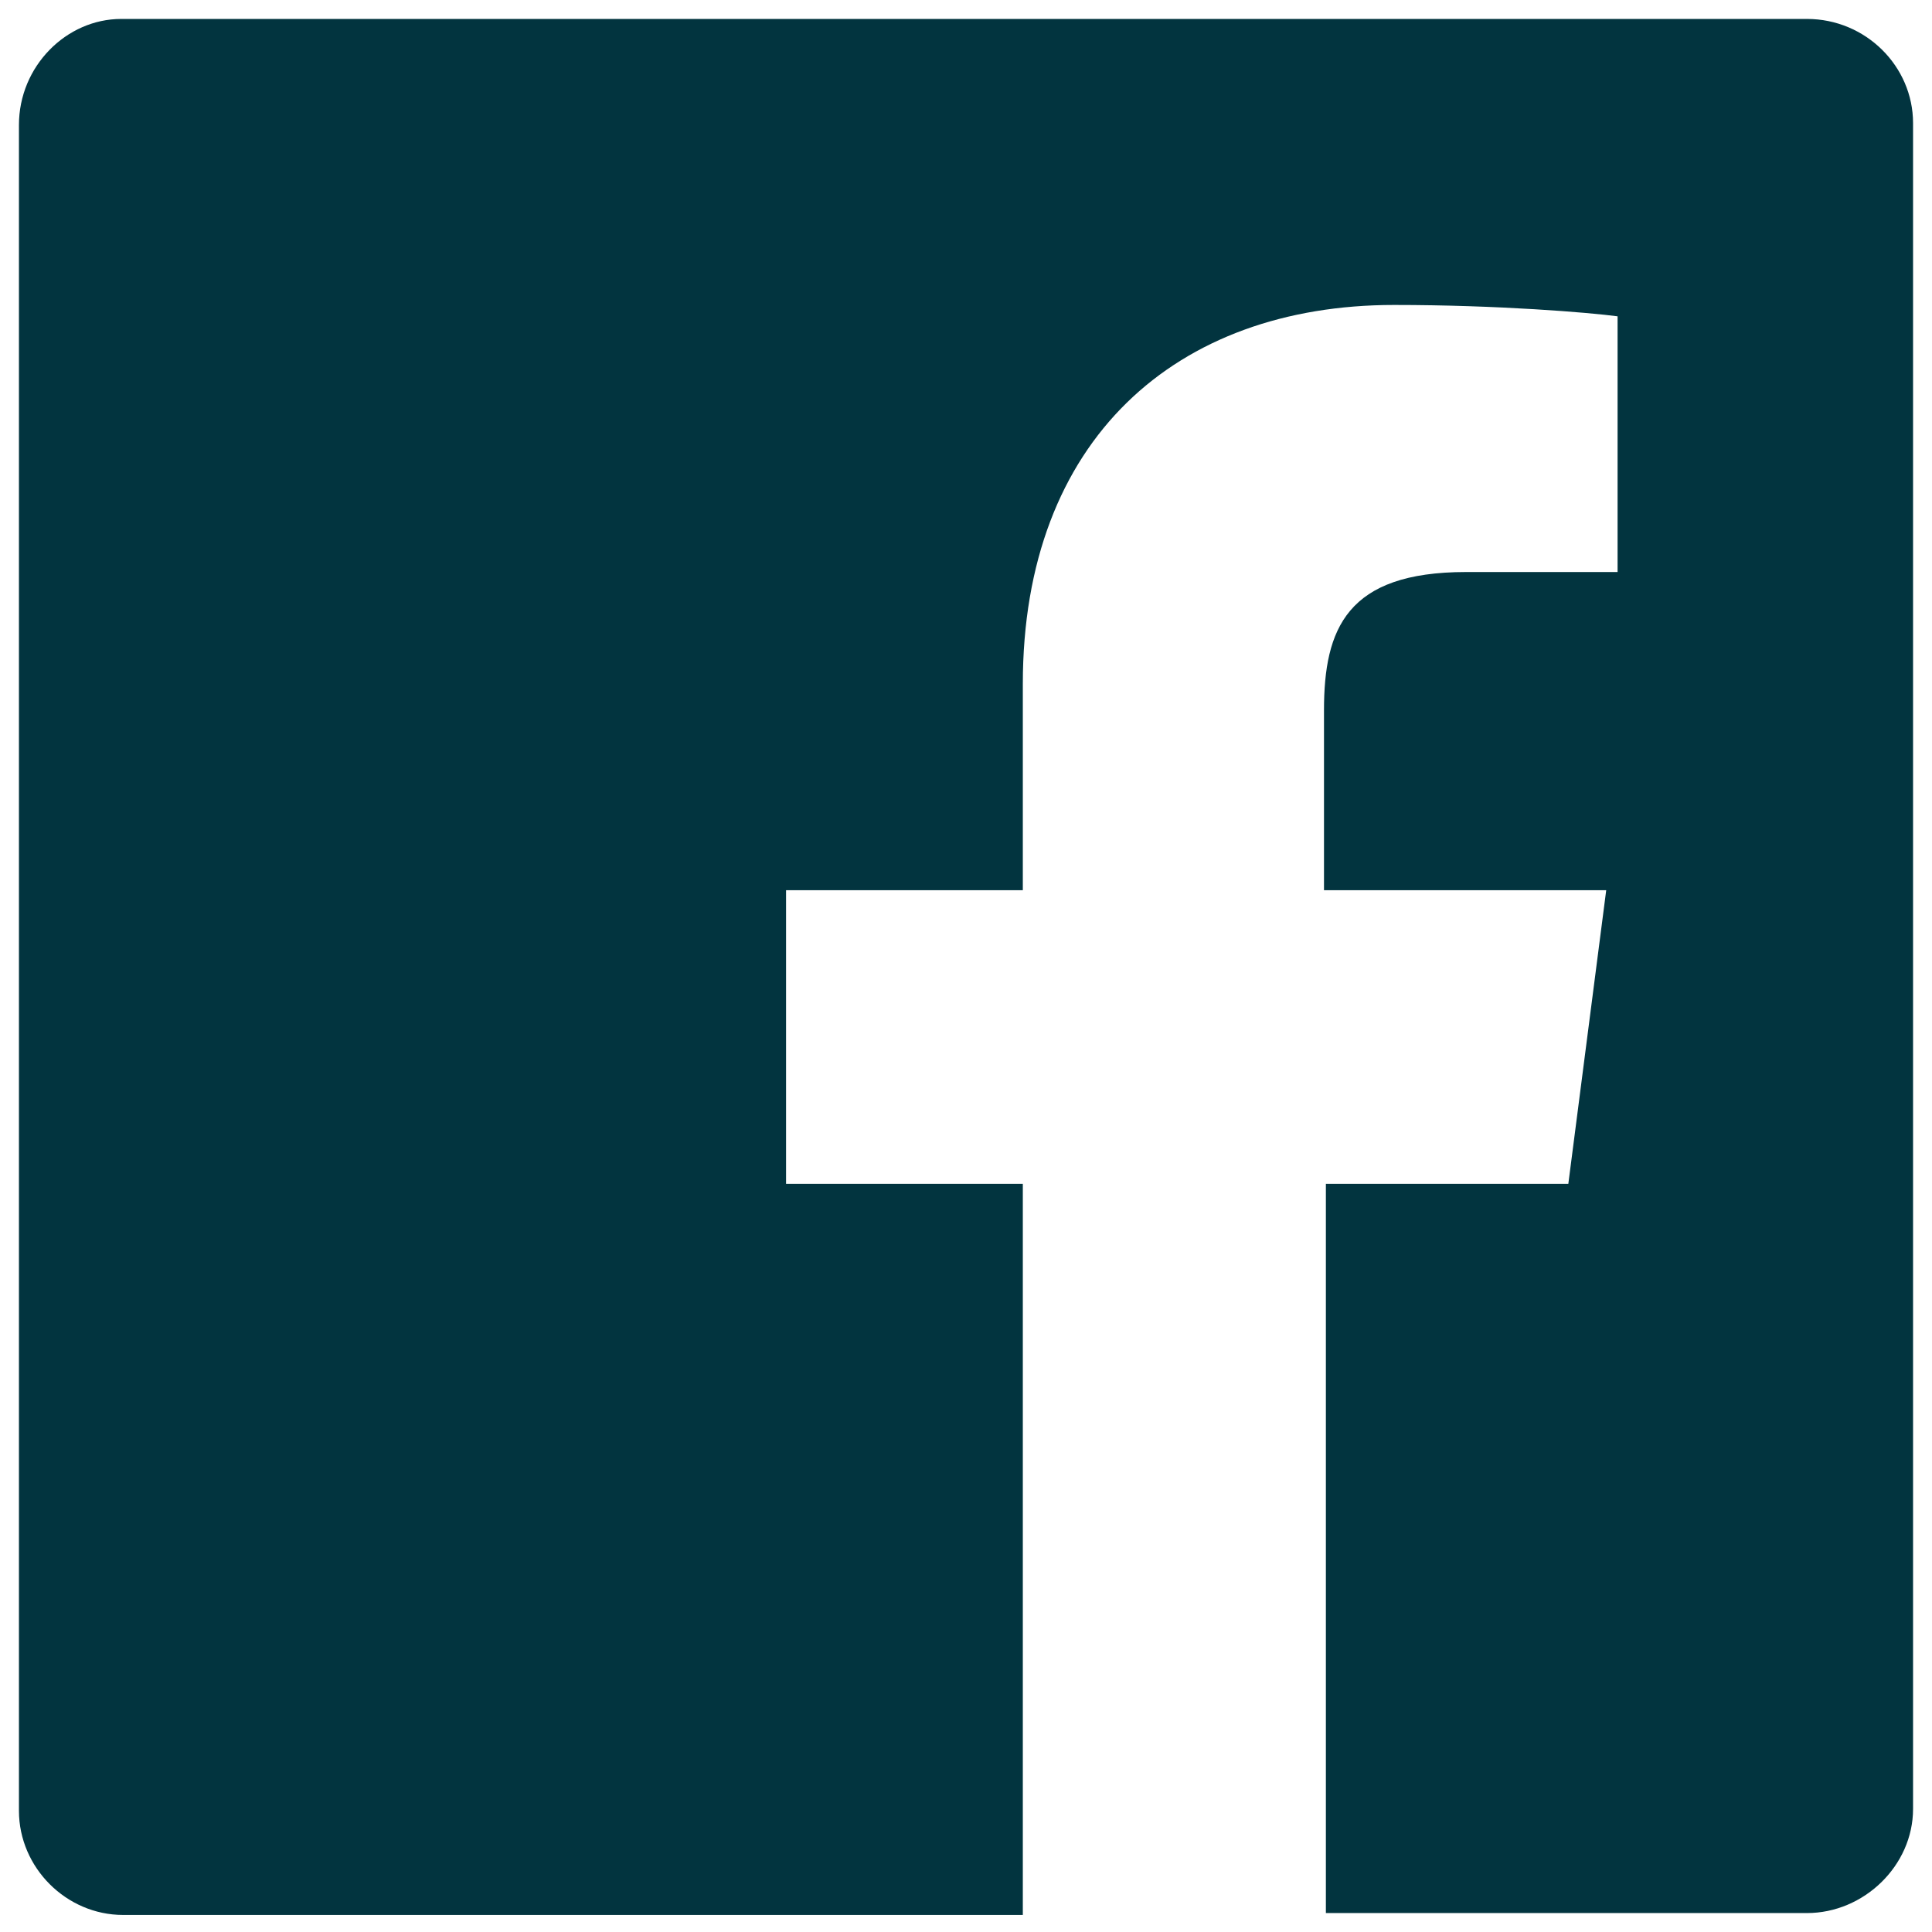
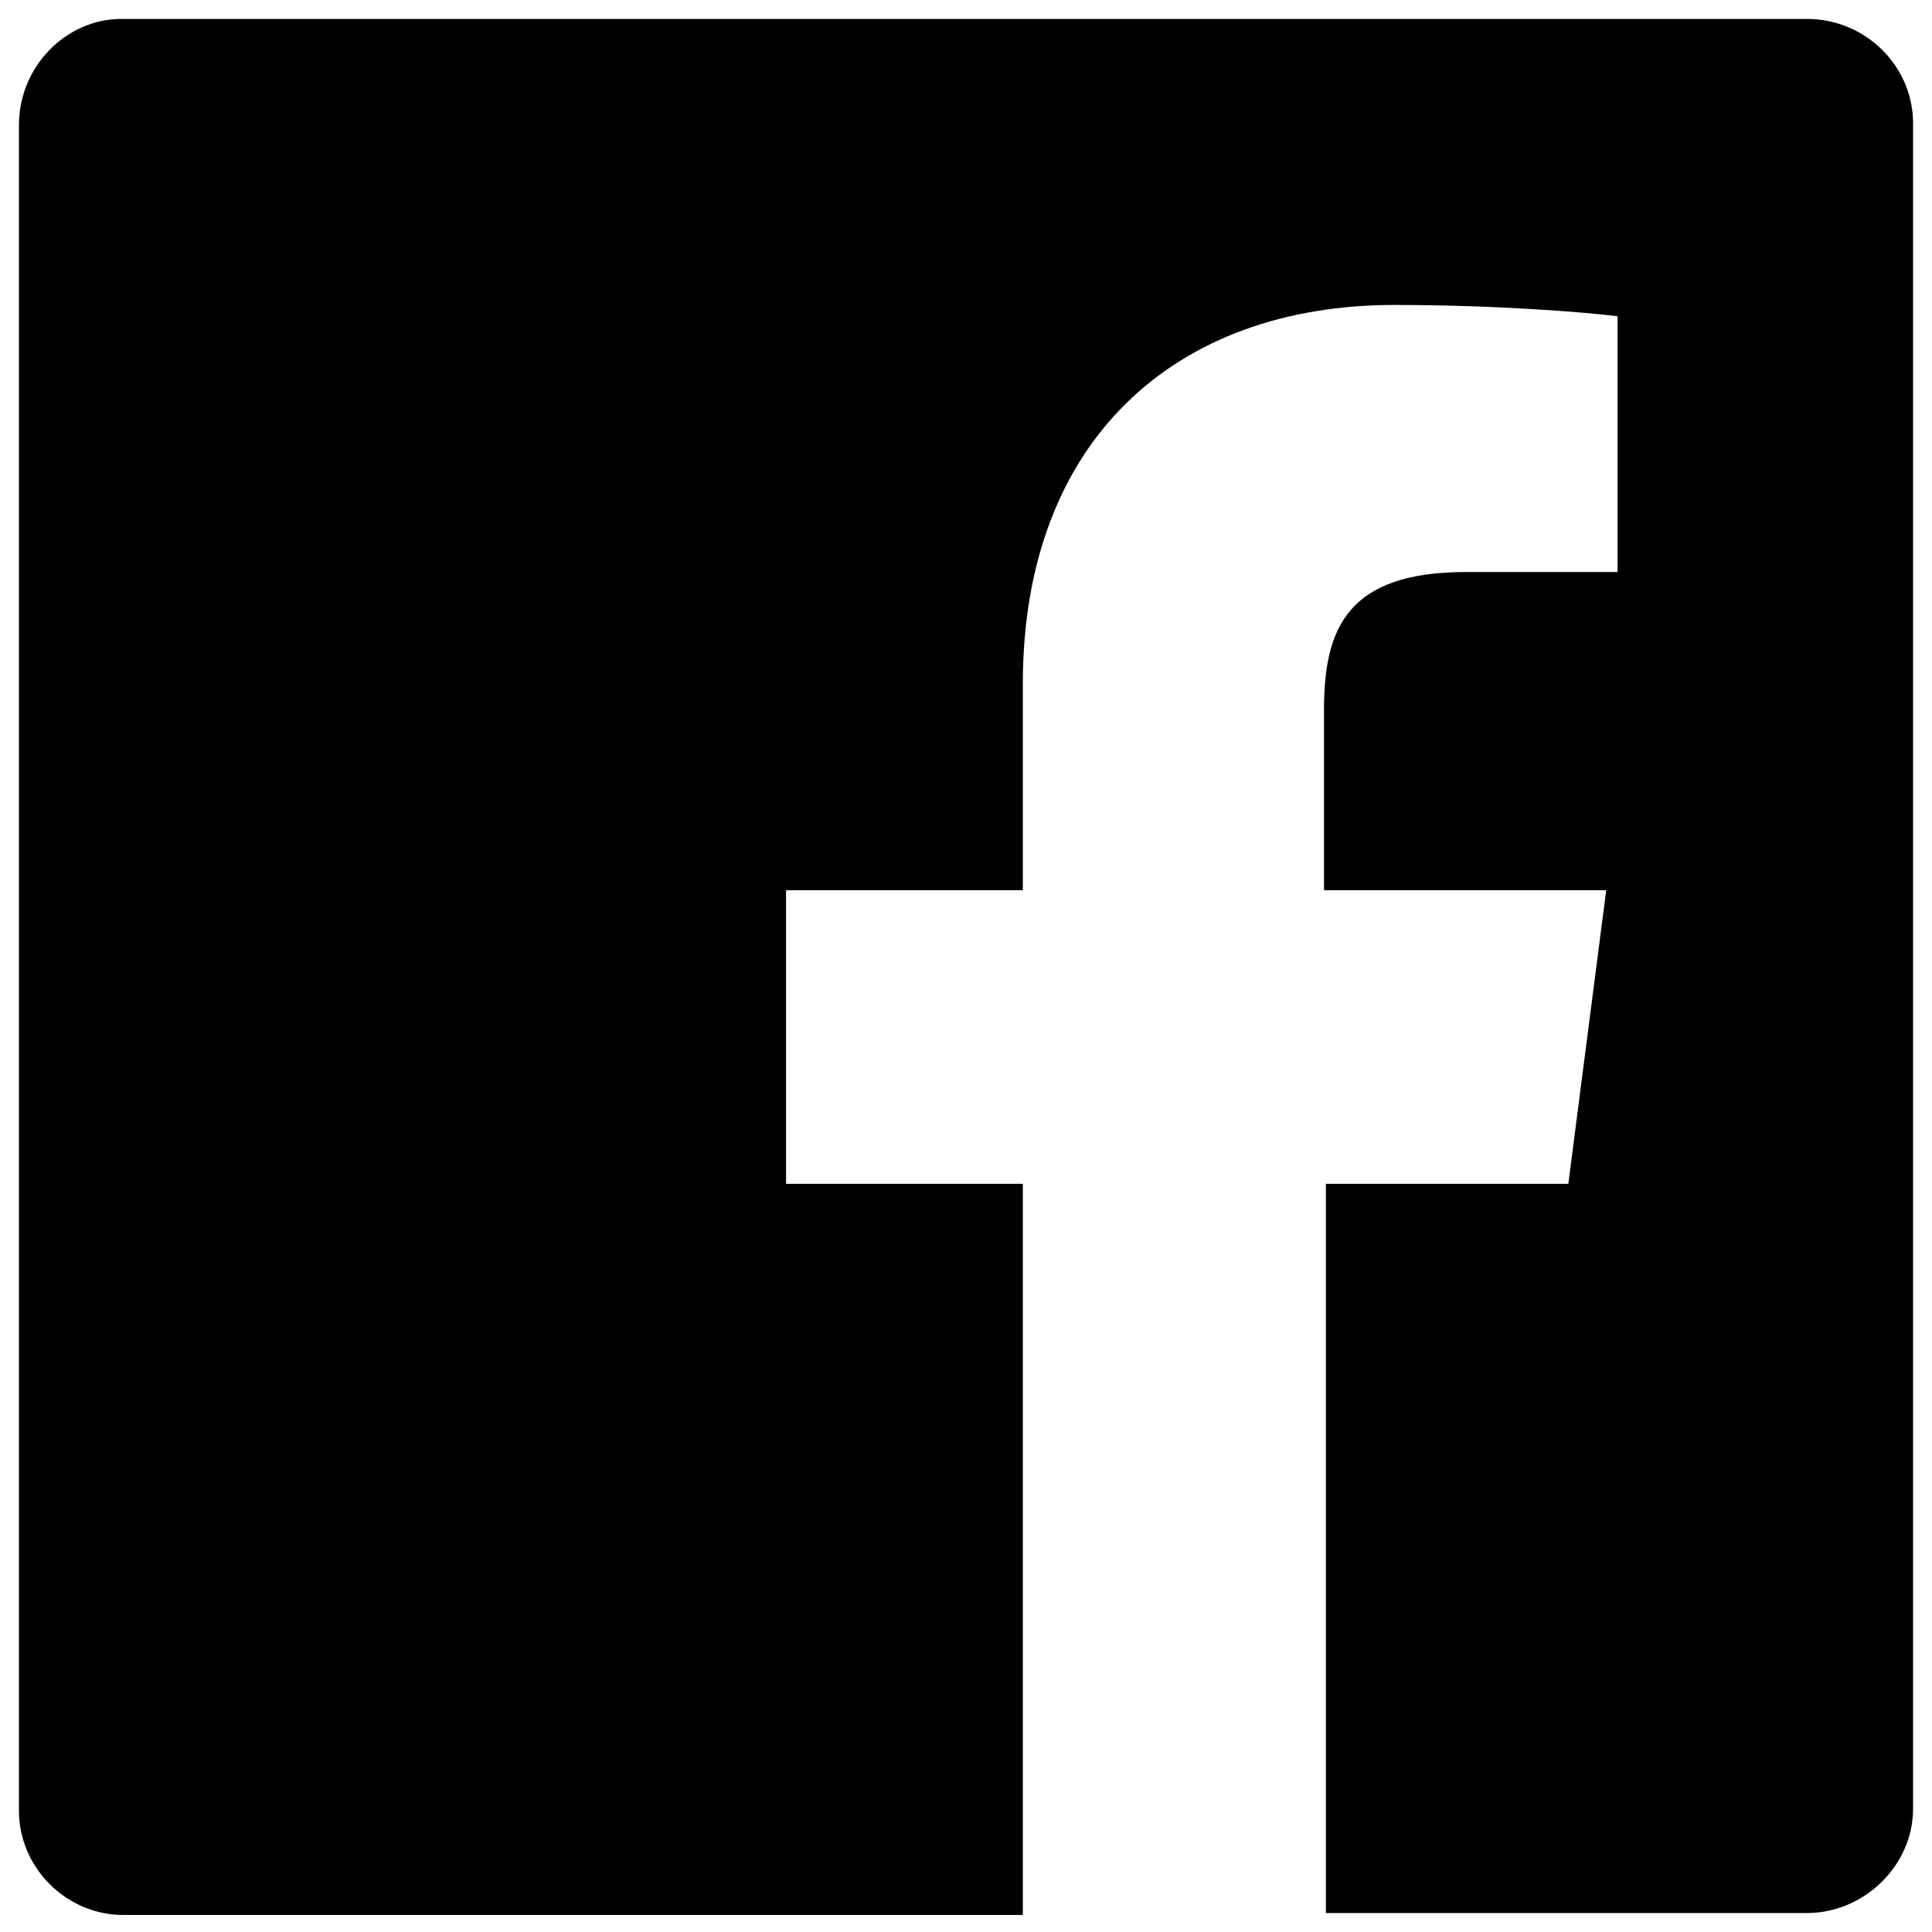
<svg xmlns="http://www.w3.org/2000/svg" version="1.1" id="Layer_1" x="0px" y="0px" viewBox="0 0 102 102" enable-background="new 0 0 102 102" xml:space="preserve">
-   <path fill="#02343F" d="M95.4,1h-89C3.5,1,1,3.5,1,6.6v89c0,3,2.5,5.5,5.5,5.5H54V62.5H41.5V47H54V36.1c0-12.9,8.1-20,19.6-20  c5.5,0,10.3,0.4,11.8,0.6v13.5h-8c-6.3,0-7.5,3-7.5,7.3V47h14.9l-2,15.5H70V101h25.4c3,0,5.6-2.5,5.6-5.5v-89C101,3.5,98.5,1,95.4,1  z" />
+   <path fill="@colorDarkBlueHover" d="M95.4,1h-89C3.5,1,1,3.5,1,6.6v89c0,3,2.5,5.5,5.5,5.5H54V62.5H41.5V47H54V36.1c0-12.9,8.1-20,19.6-20  c5.5,0,10.3,0.4,11.8,0.6v13.5h-8c-6.3,0-7.5,3-7.5,7.3V47h14.9l-2,15.5H70V101h25.4c3,0,5.6-2.5,5.6-5.5v-89C101,3.5,98.5,1,95.4,1  z" />
</svg>
